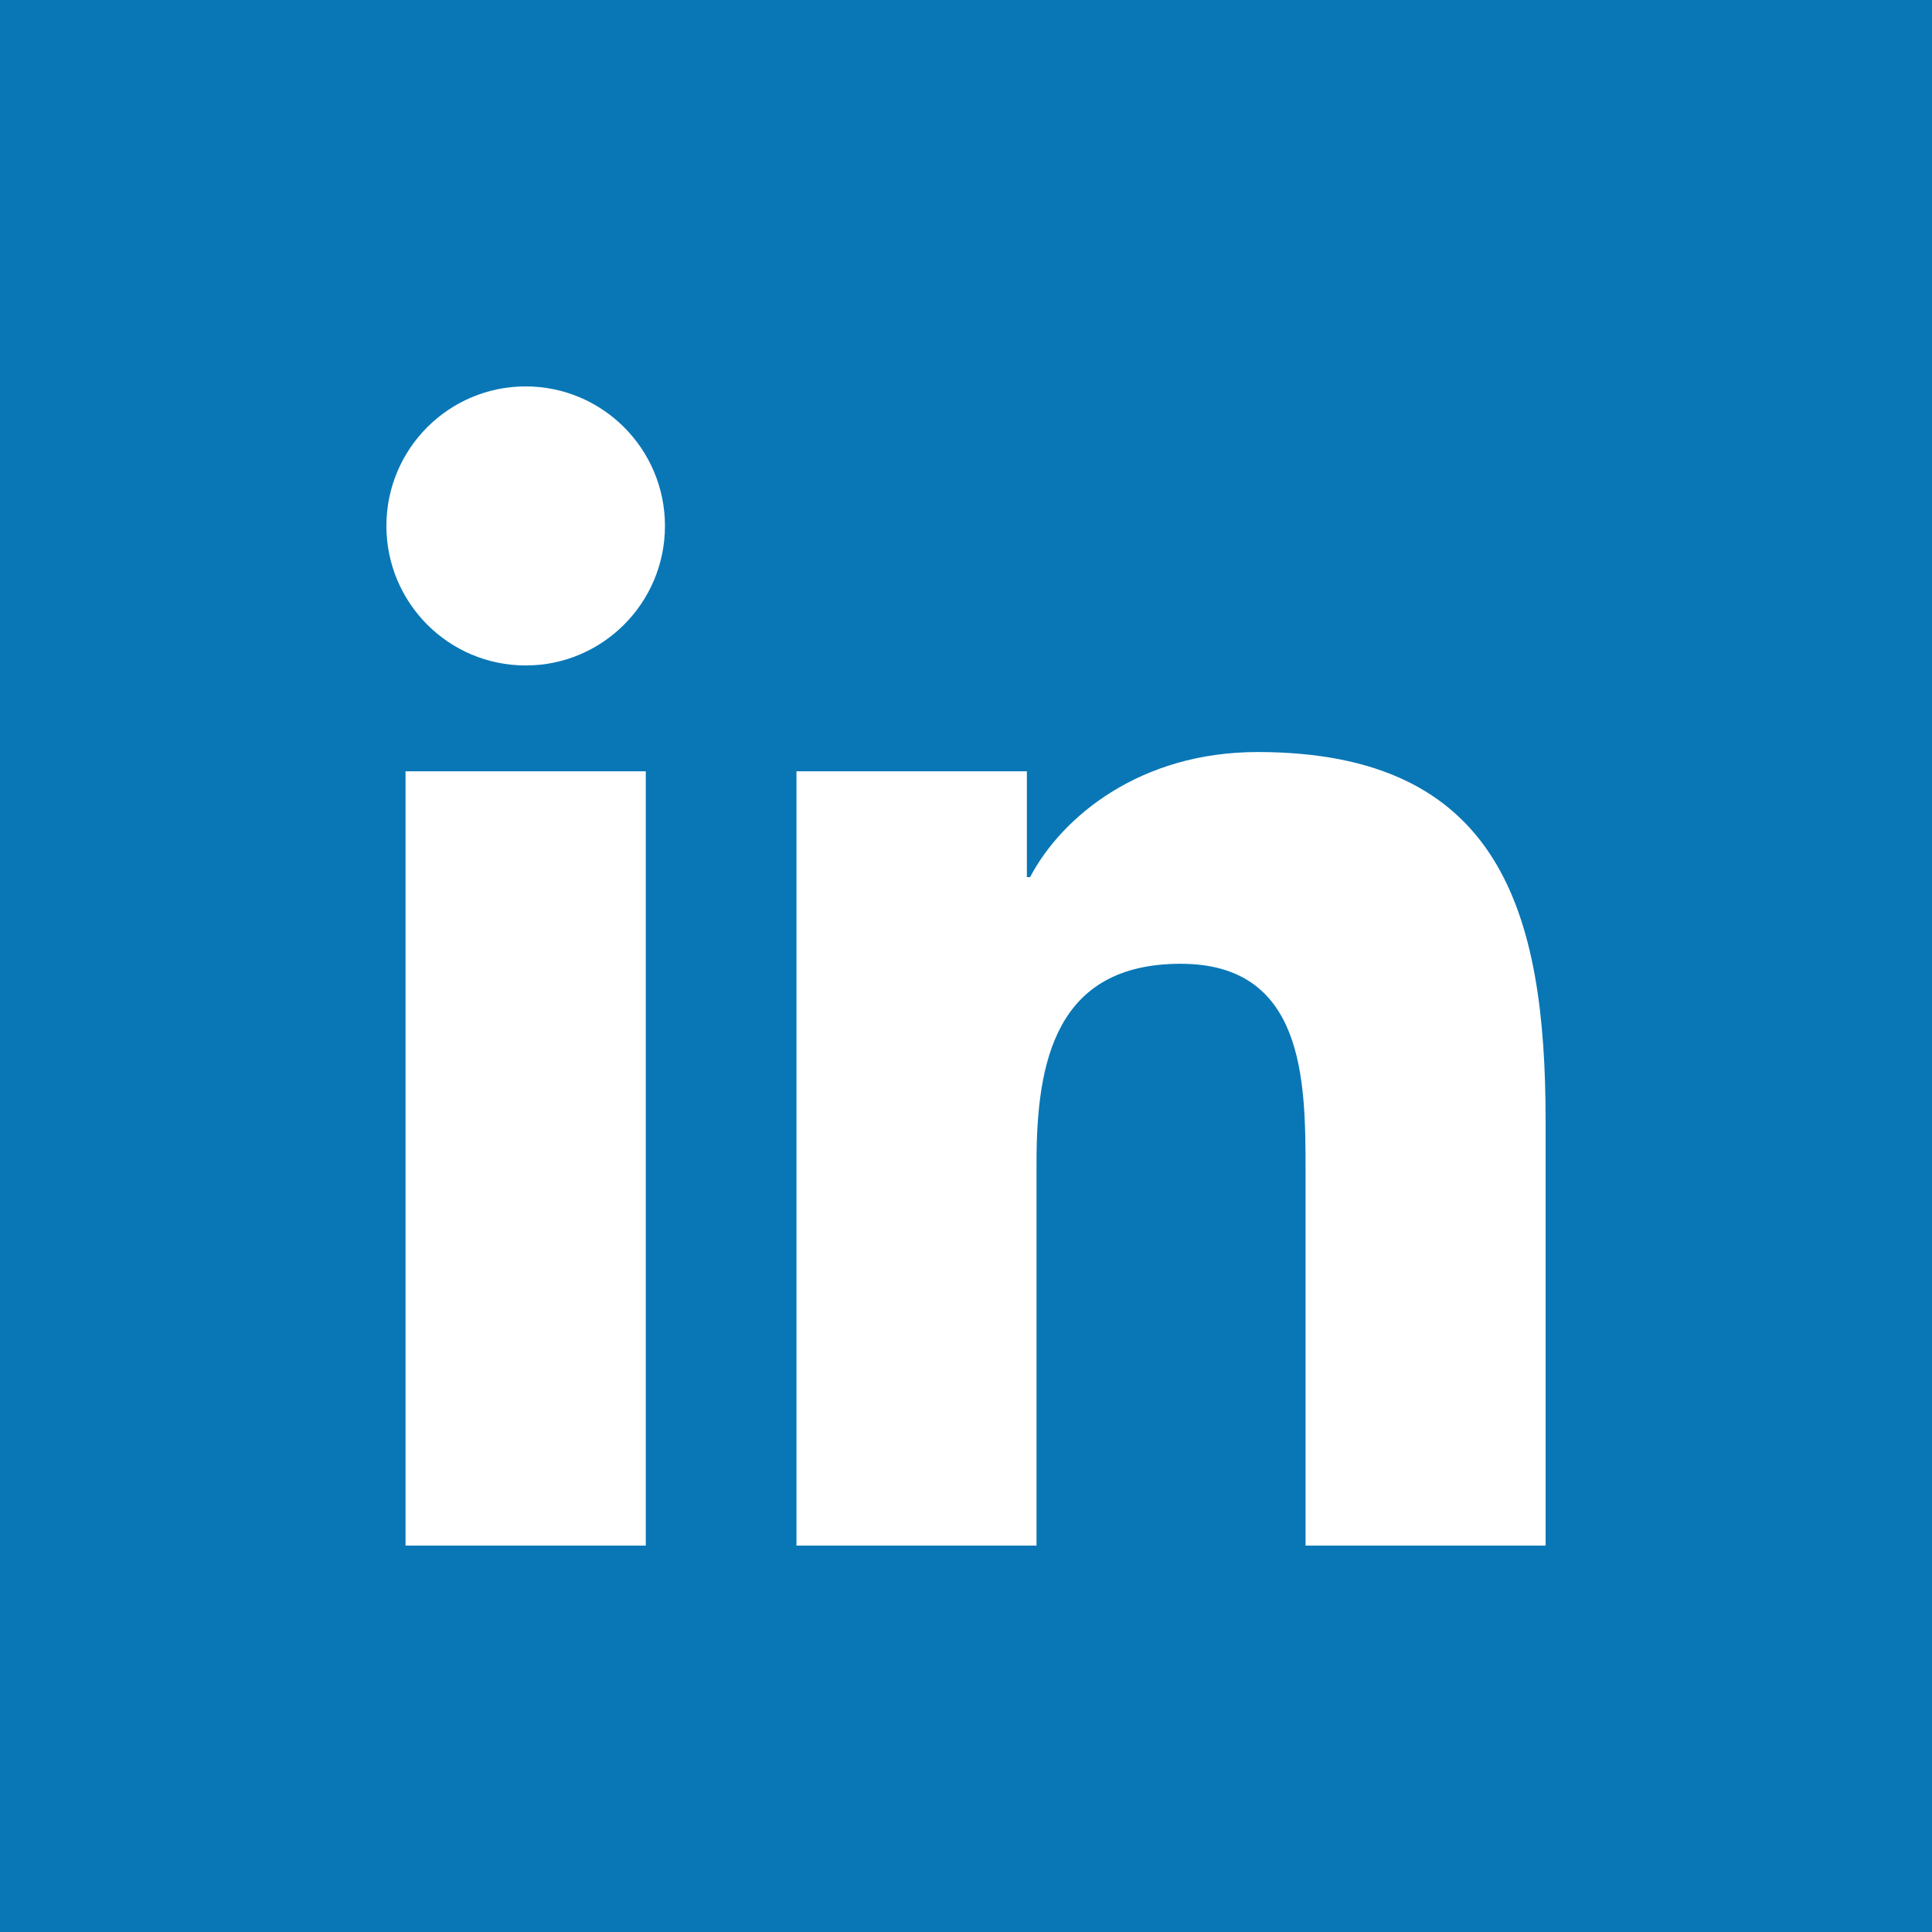
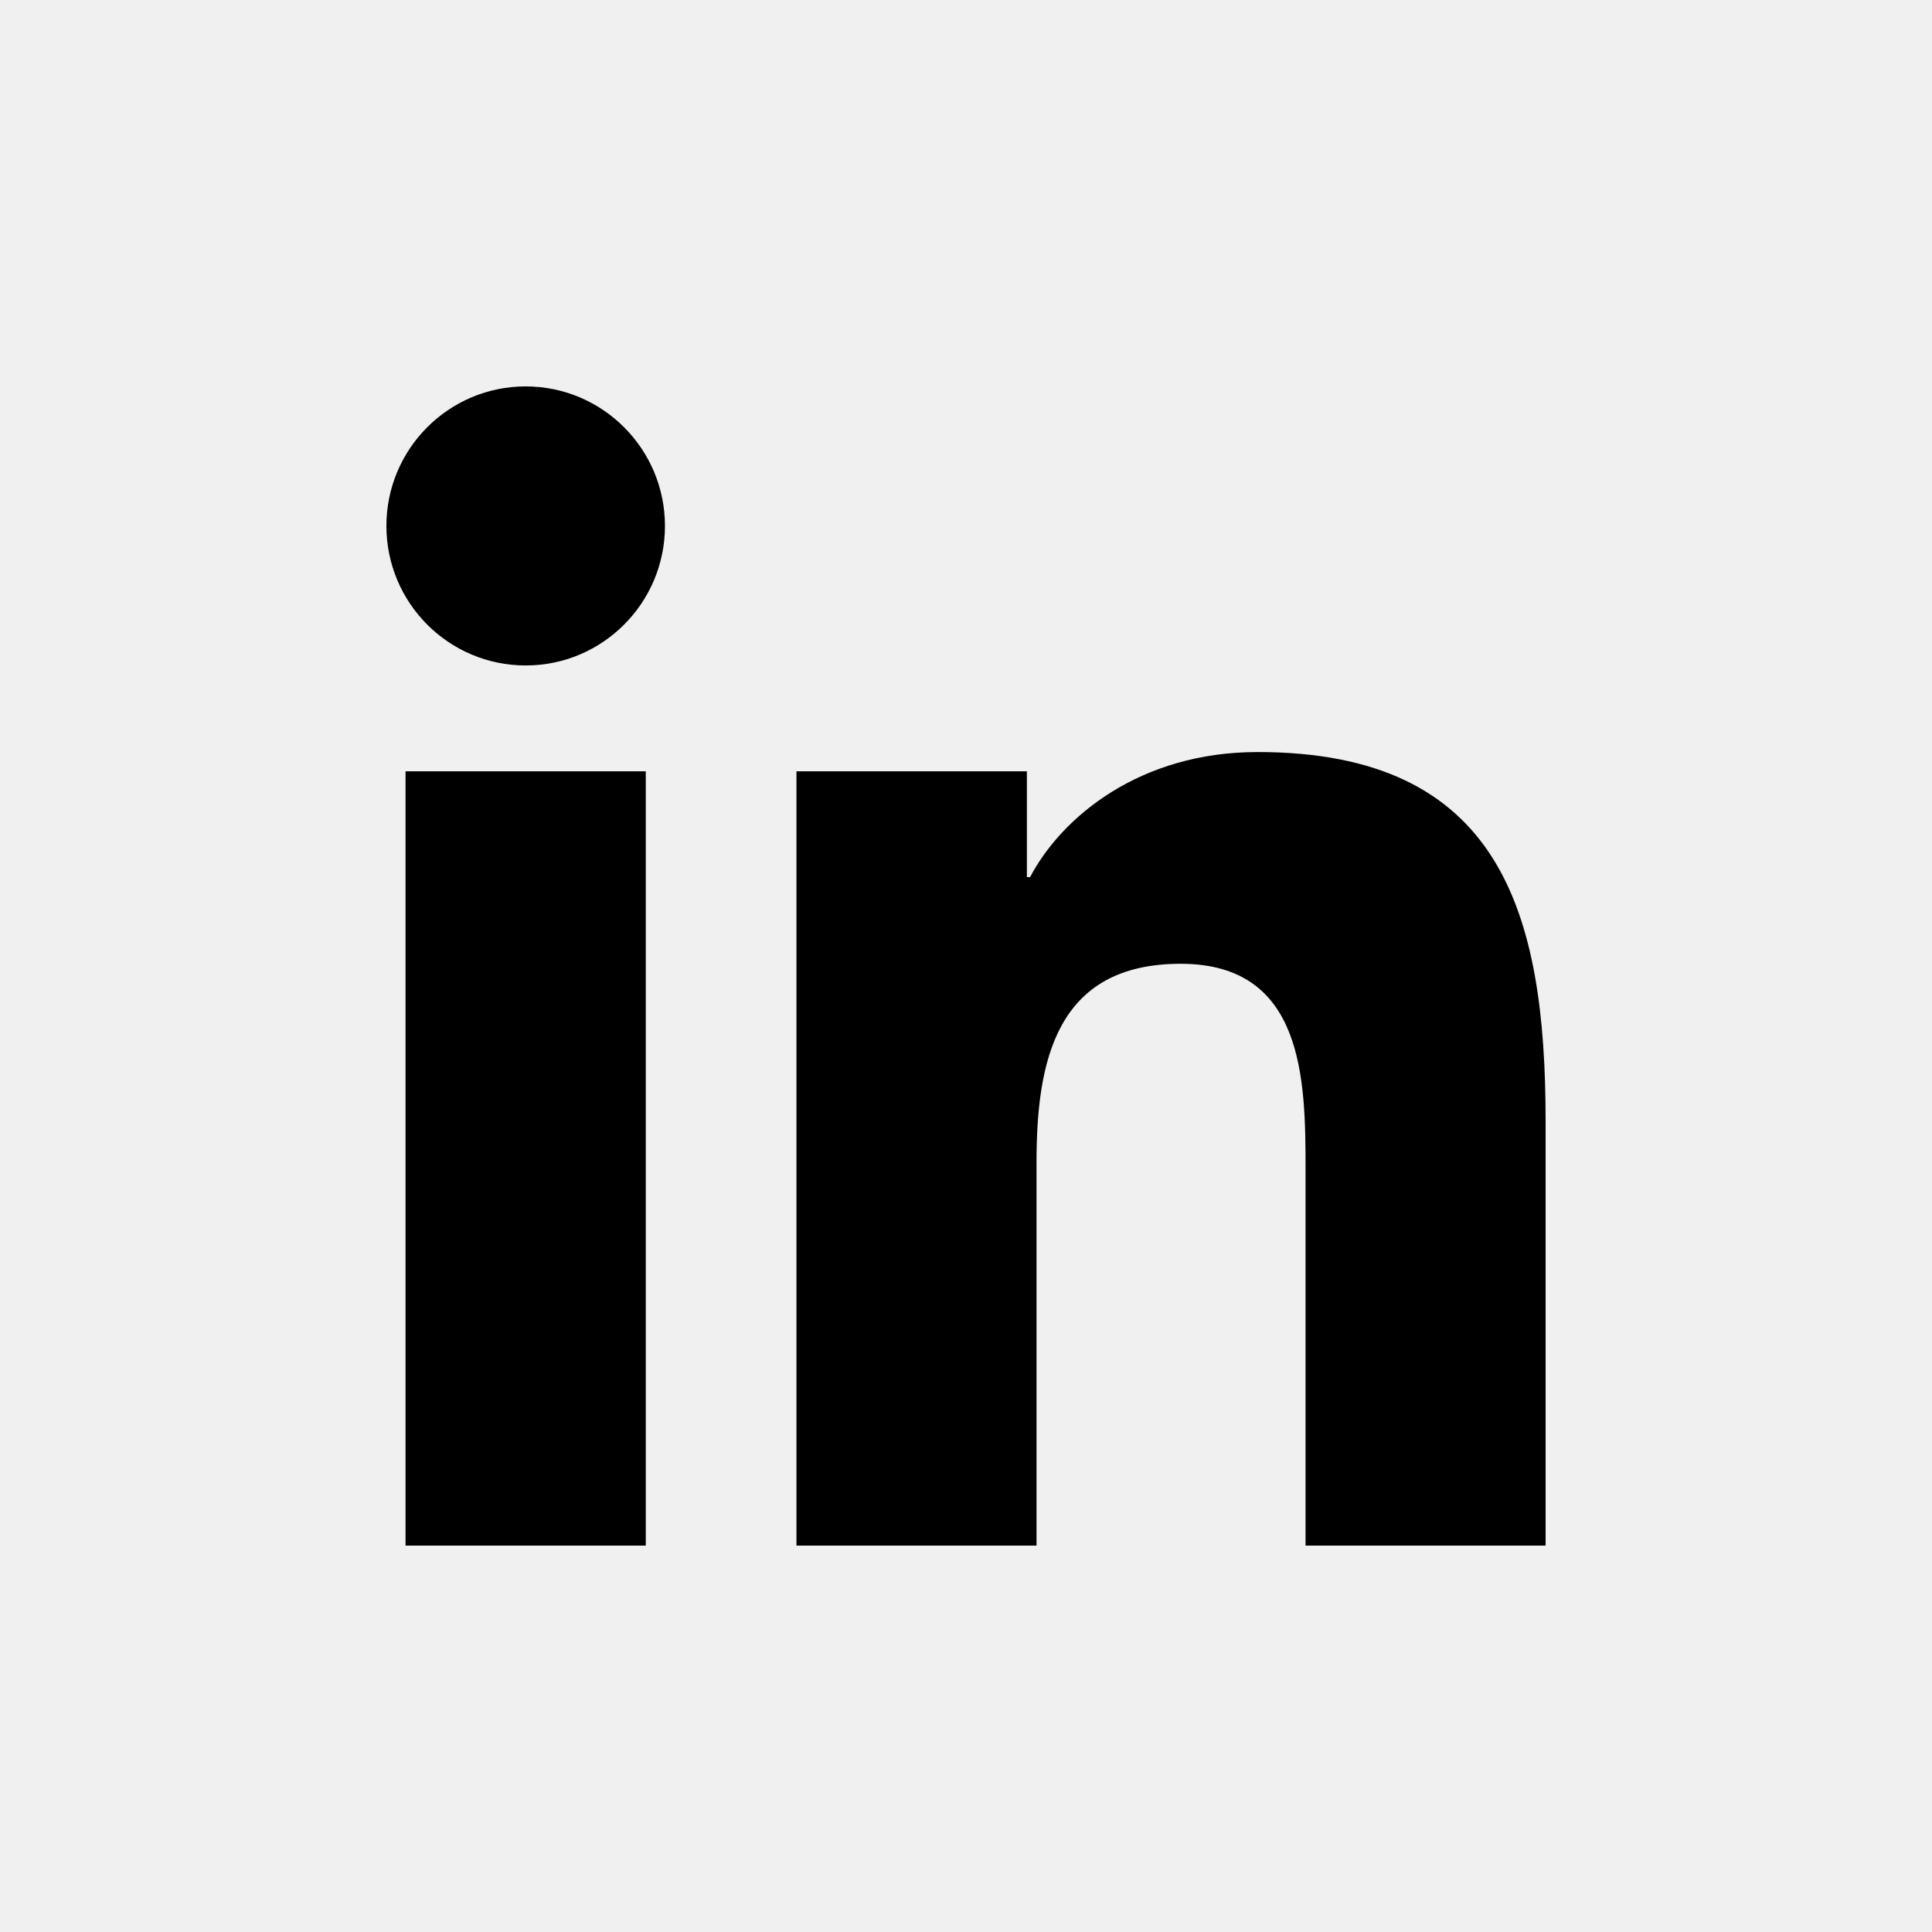
<svg xmlns="http://www.w3.org/2000/svg" width="100" height="100">
-   <rect width="100%" height="100%" fill="#0977b6" class="background" />
-   <path d="M27.211 20C23.225 20 20 23.237 20 27.22c0 3.988 3.226 7.224 7.211 7.224 3.976 0 7.207-3.235 7.207-7.223 0-3.983-3.231-7.22-7.206-7.22zm37.873 18.926c-6.049 0-10.106 3.322-11.767 6.473h-.166v-5.477H41.225V80H53.65V60.174c0-5.227.992-10.289 7.462-10.289 6.377 0 6.463 5.977 6.463 10.624V80H80V58.016c0-10.79-2.323-19.091-14.916-19.091zm-44.093.997V80h12.434V39.923H20.991z" fill="#fff" class="foreground" />
+   <rect width="100%" height="100%" fill="transparent" class="background" />
+   <path d="M27.211 20C23.225 20 20 23.237 20 27.22c0 3.988 3.226 7.224 7.211 7.224 3.976 0 7.207-3.235 7.207-7.223 0-3.983-3.231-7.22-7.206-7.22zm37.873 18.926c-6.049 0-10.106 3.322-11.767 6.473h-.166v-5.477H41.225V80H53.65V60.174c0-5.227.992-10.289 7.462-10.289 6.377 0 6.463 5.977 6.463 10.624V80H80V58.016c0-10.79-2.323-19.091-14.916-19.091zm-44.093.997V80h12.434V39.923H20.991z" class="foreground" />
</svg>
